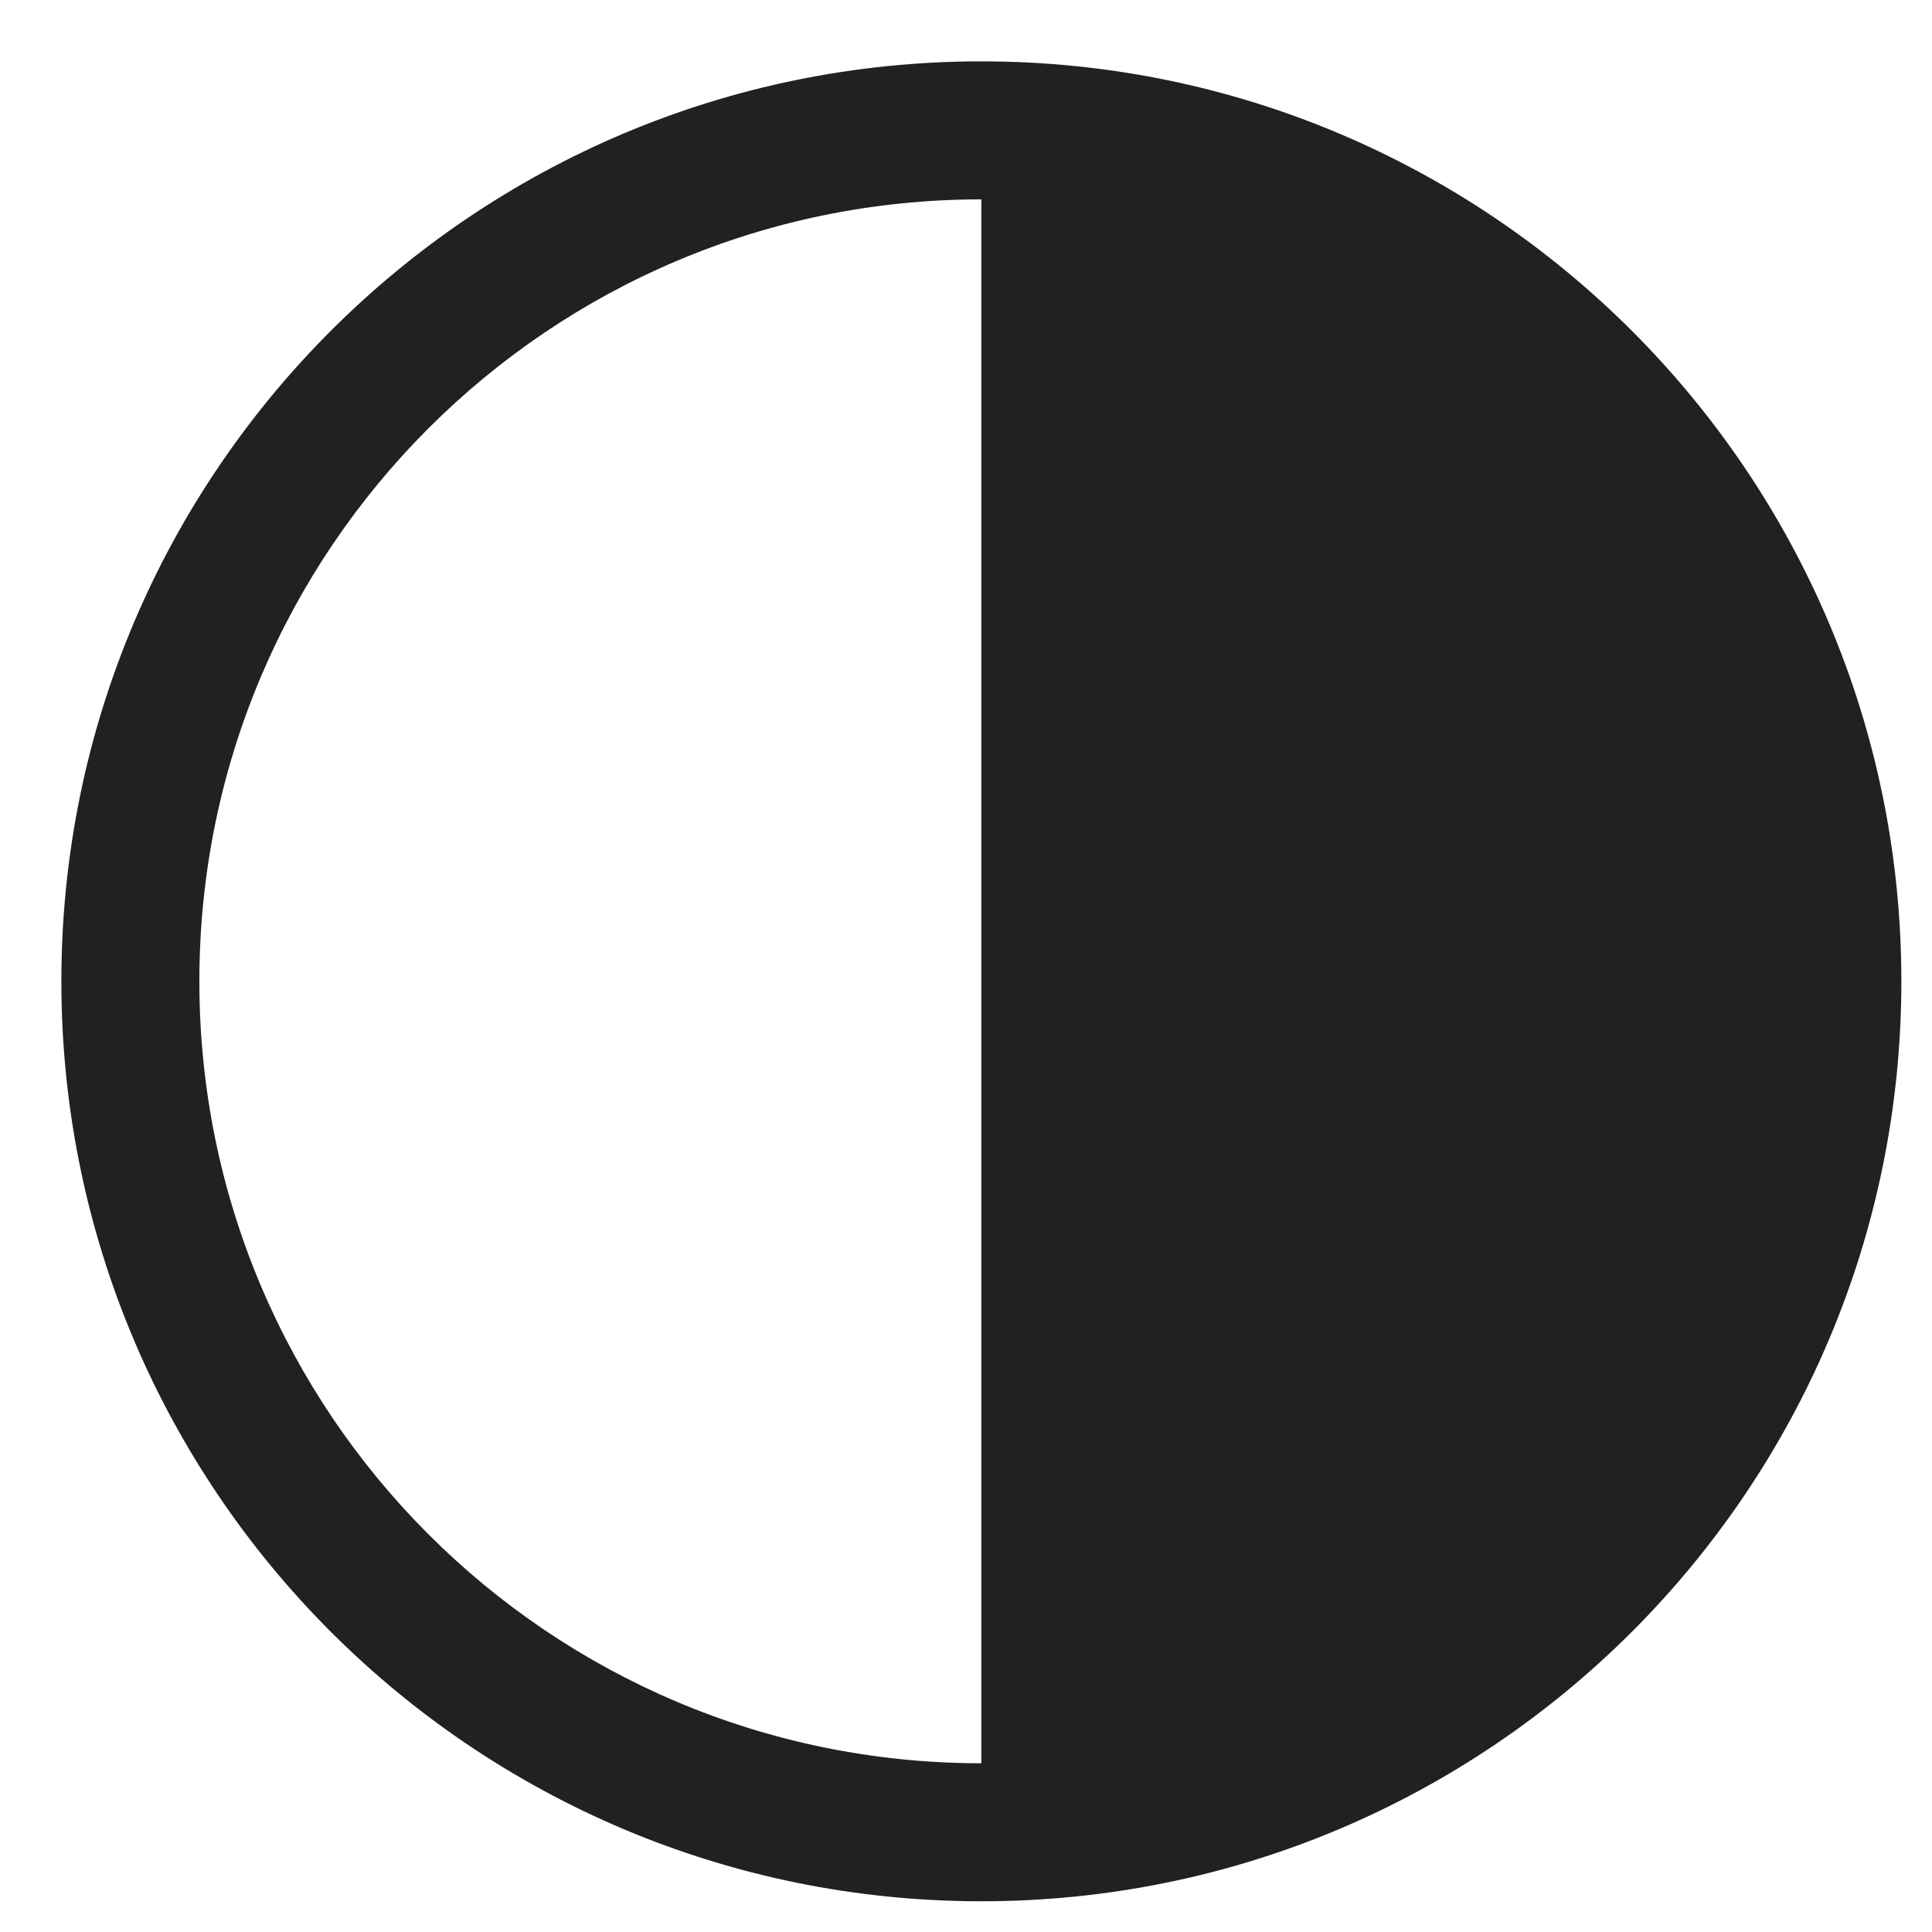
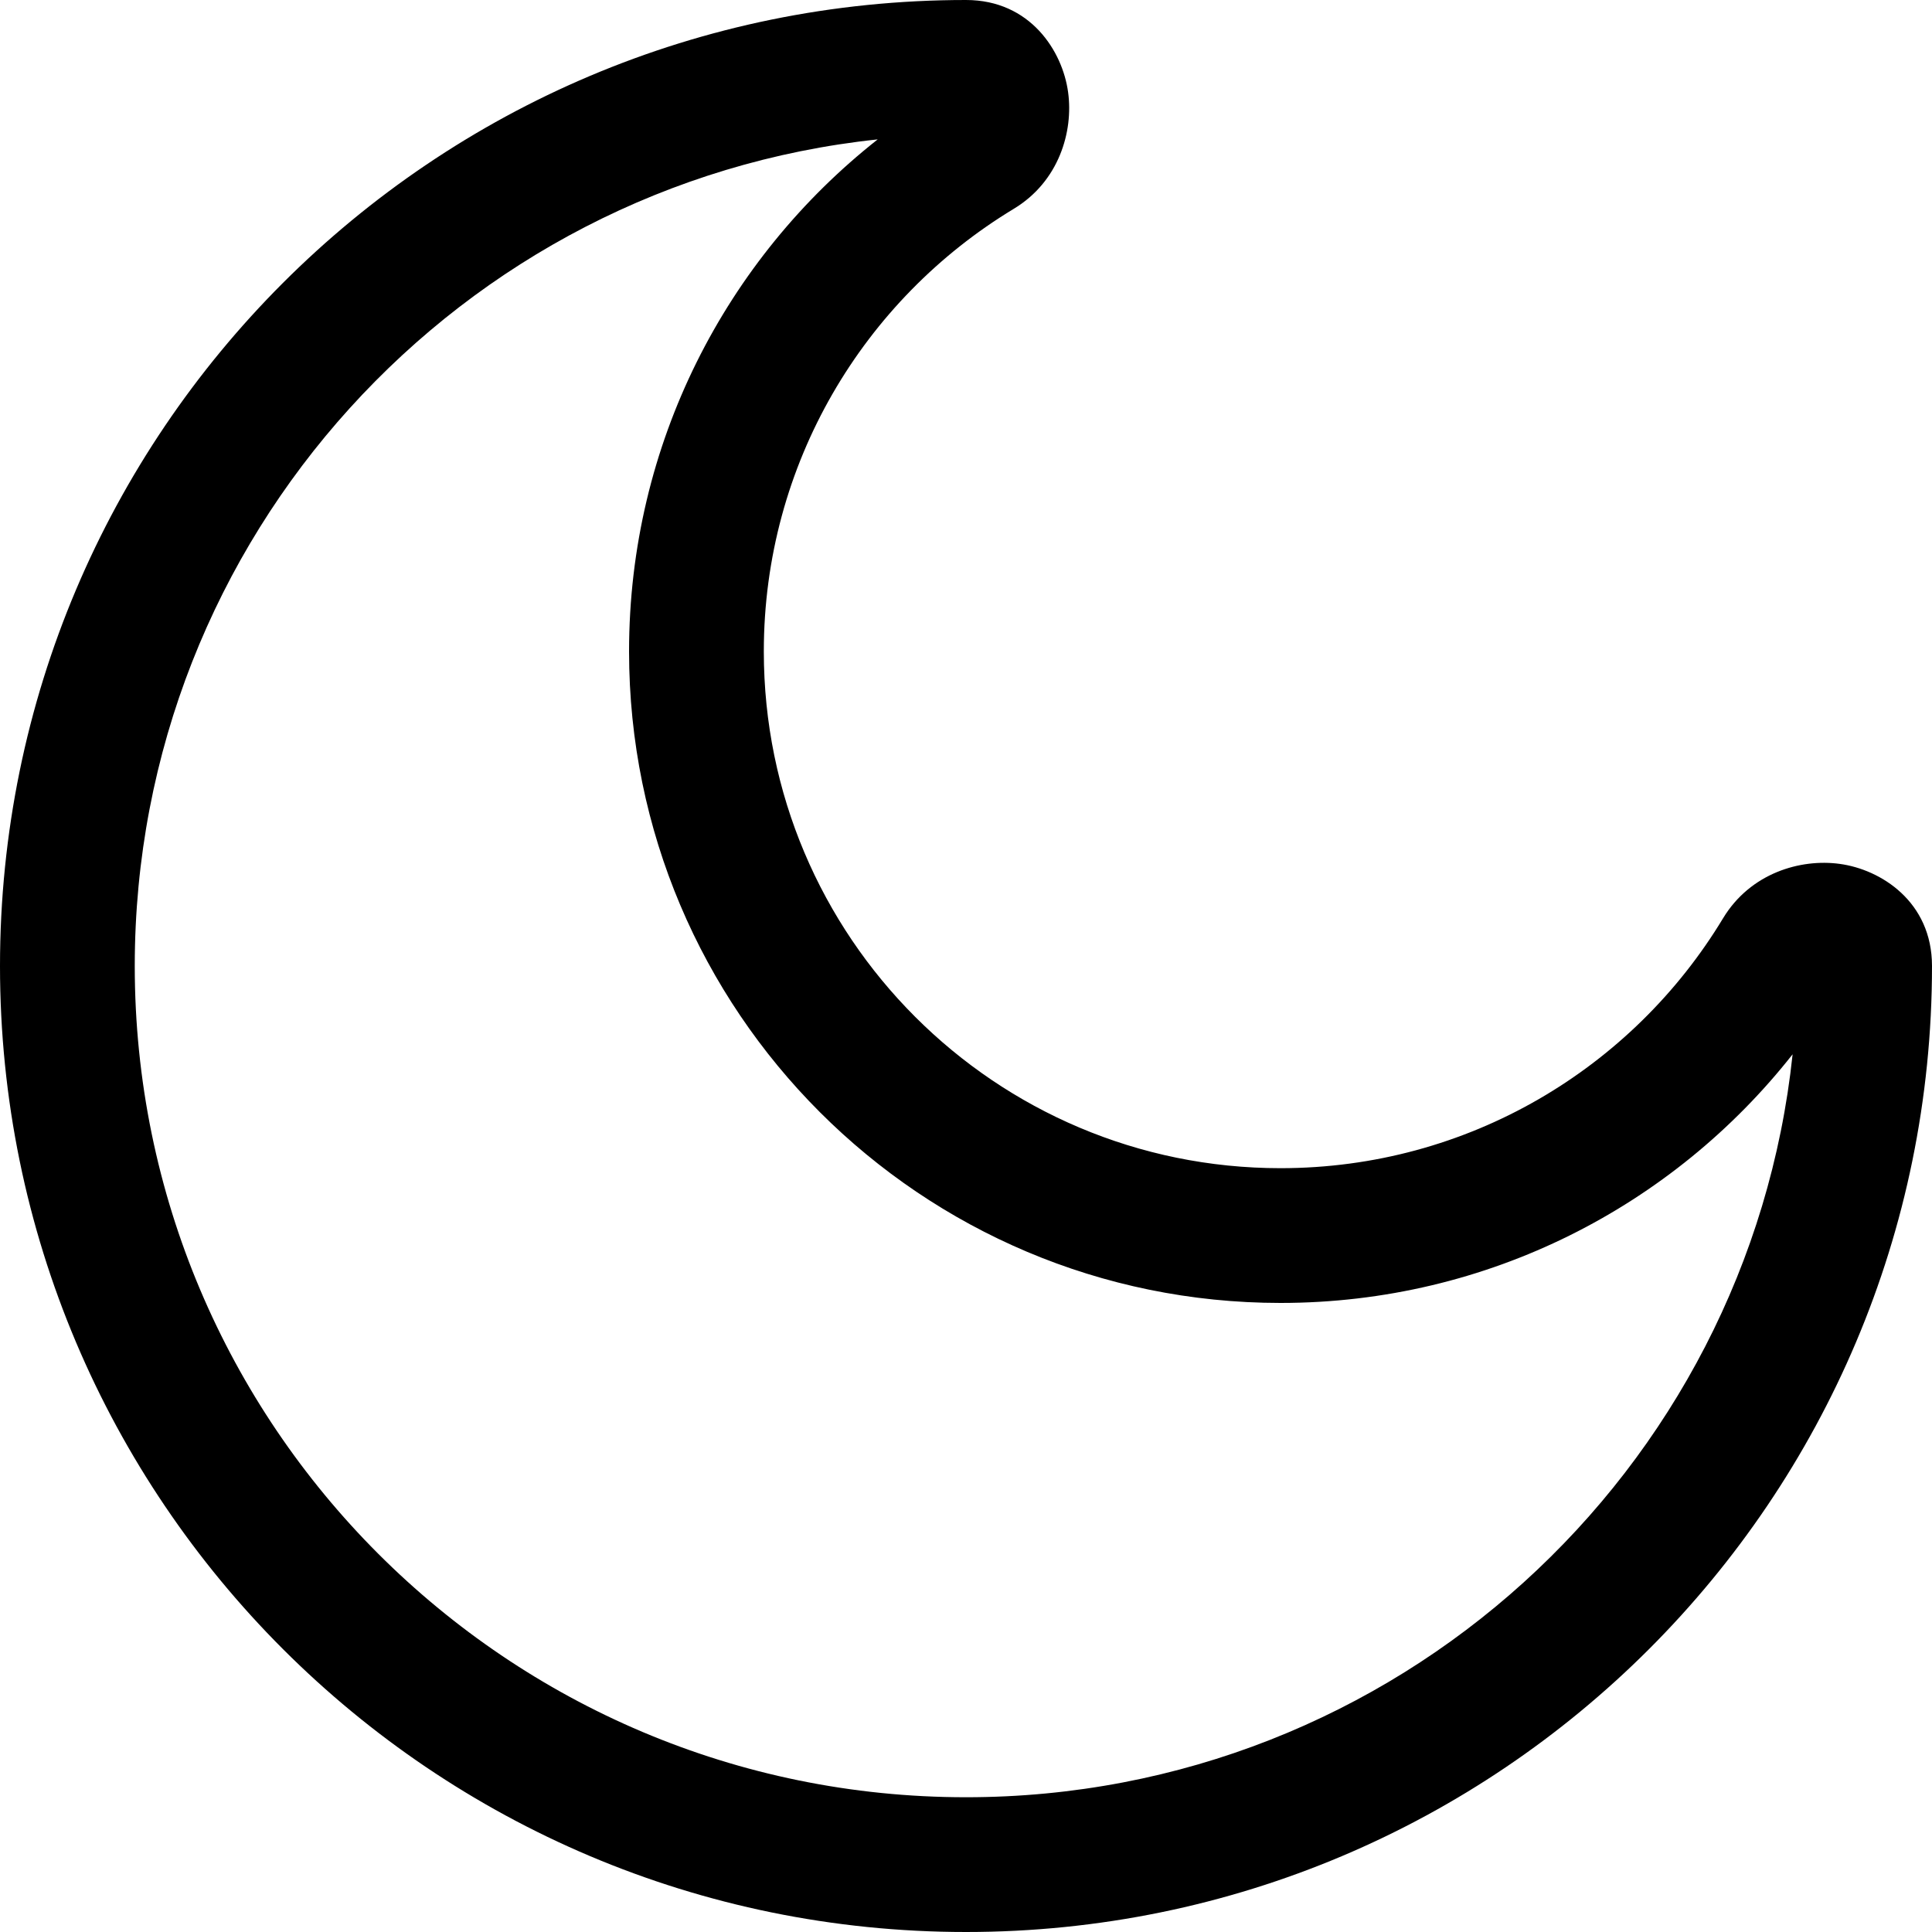
- <svg xmlns="http://www.w3.org/2000/svg" width="21" height="21" viewBox="0 0 21 21" fill="none">
-   <path d="M10.667 0.667C5.144 0.667 0.667 5.144 0.667 10.666C0.667 16.189 5.144 20.666 10.667 20.666C16.189 20.666 20.667 16.189 20.667 10.666C20.667 5.144 16.189 0.667 10.667 0.667ZM10.667 2.167L10.667 19.166C5.972 19.166 2.167 15.361 2.167 10.666C2.167 5.972 5.972 2.167 10.667 2.167Z" fill="#212121" />
+ <svg xmlns="http://www.w3.org/2000/svg" width="20" height="20" viewBox="0 0 20 20" fill="none">
+   <path fill-rule="evenodd" clip-rule="evenodd" d="M9.086 1.443C4.763 1.9 1.395 5.557 1.395 10C1.395 14.752 5.248 18.605 10 18.605C14.443 18.605 18.1 15.237 18.557 10.914C17.323 12.481 15.407 13.488 13.256 13.488C9.531 13.488 6.512 10.469 6.512 6.744C6.512 4.593 7.519 2.677 9.086 1.443ZM0 10C0 4.477 4.477 0 10 0C10.667 0 11 0.531 11.057 0.955C11.113 1.362 10.962 1.88 10.494 2.162C8.942 3.1 7.907 4.802 7.907 6.744C7.907 9.698 10.302 12.093 13.256 12.093C15.198 12.093 16.9 11.058 17.837 9.506C18.12 9.038 18.638 8.887 19.045 8.943C19.469 9 20 9.333 20 10C20 15.523 15.523 20 10 20C4.477 20 0 15.523 0 10Z" fill="#000000" />
</svg>
